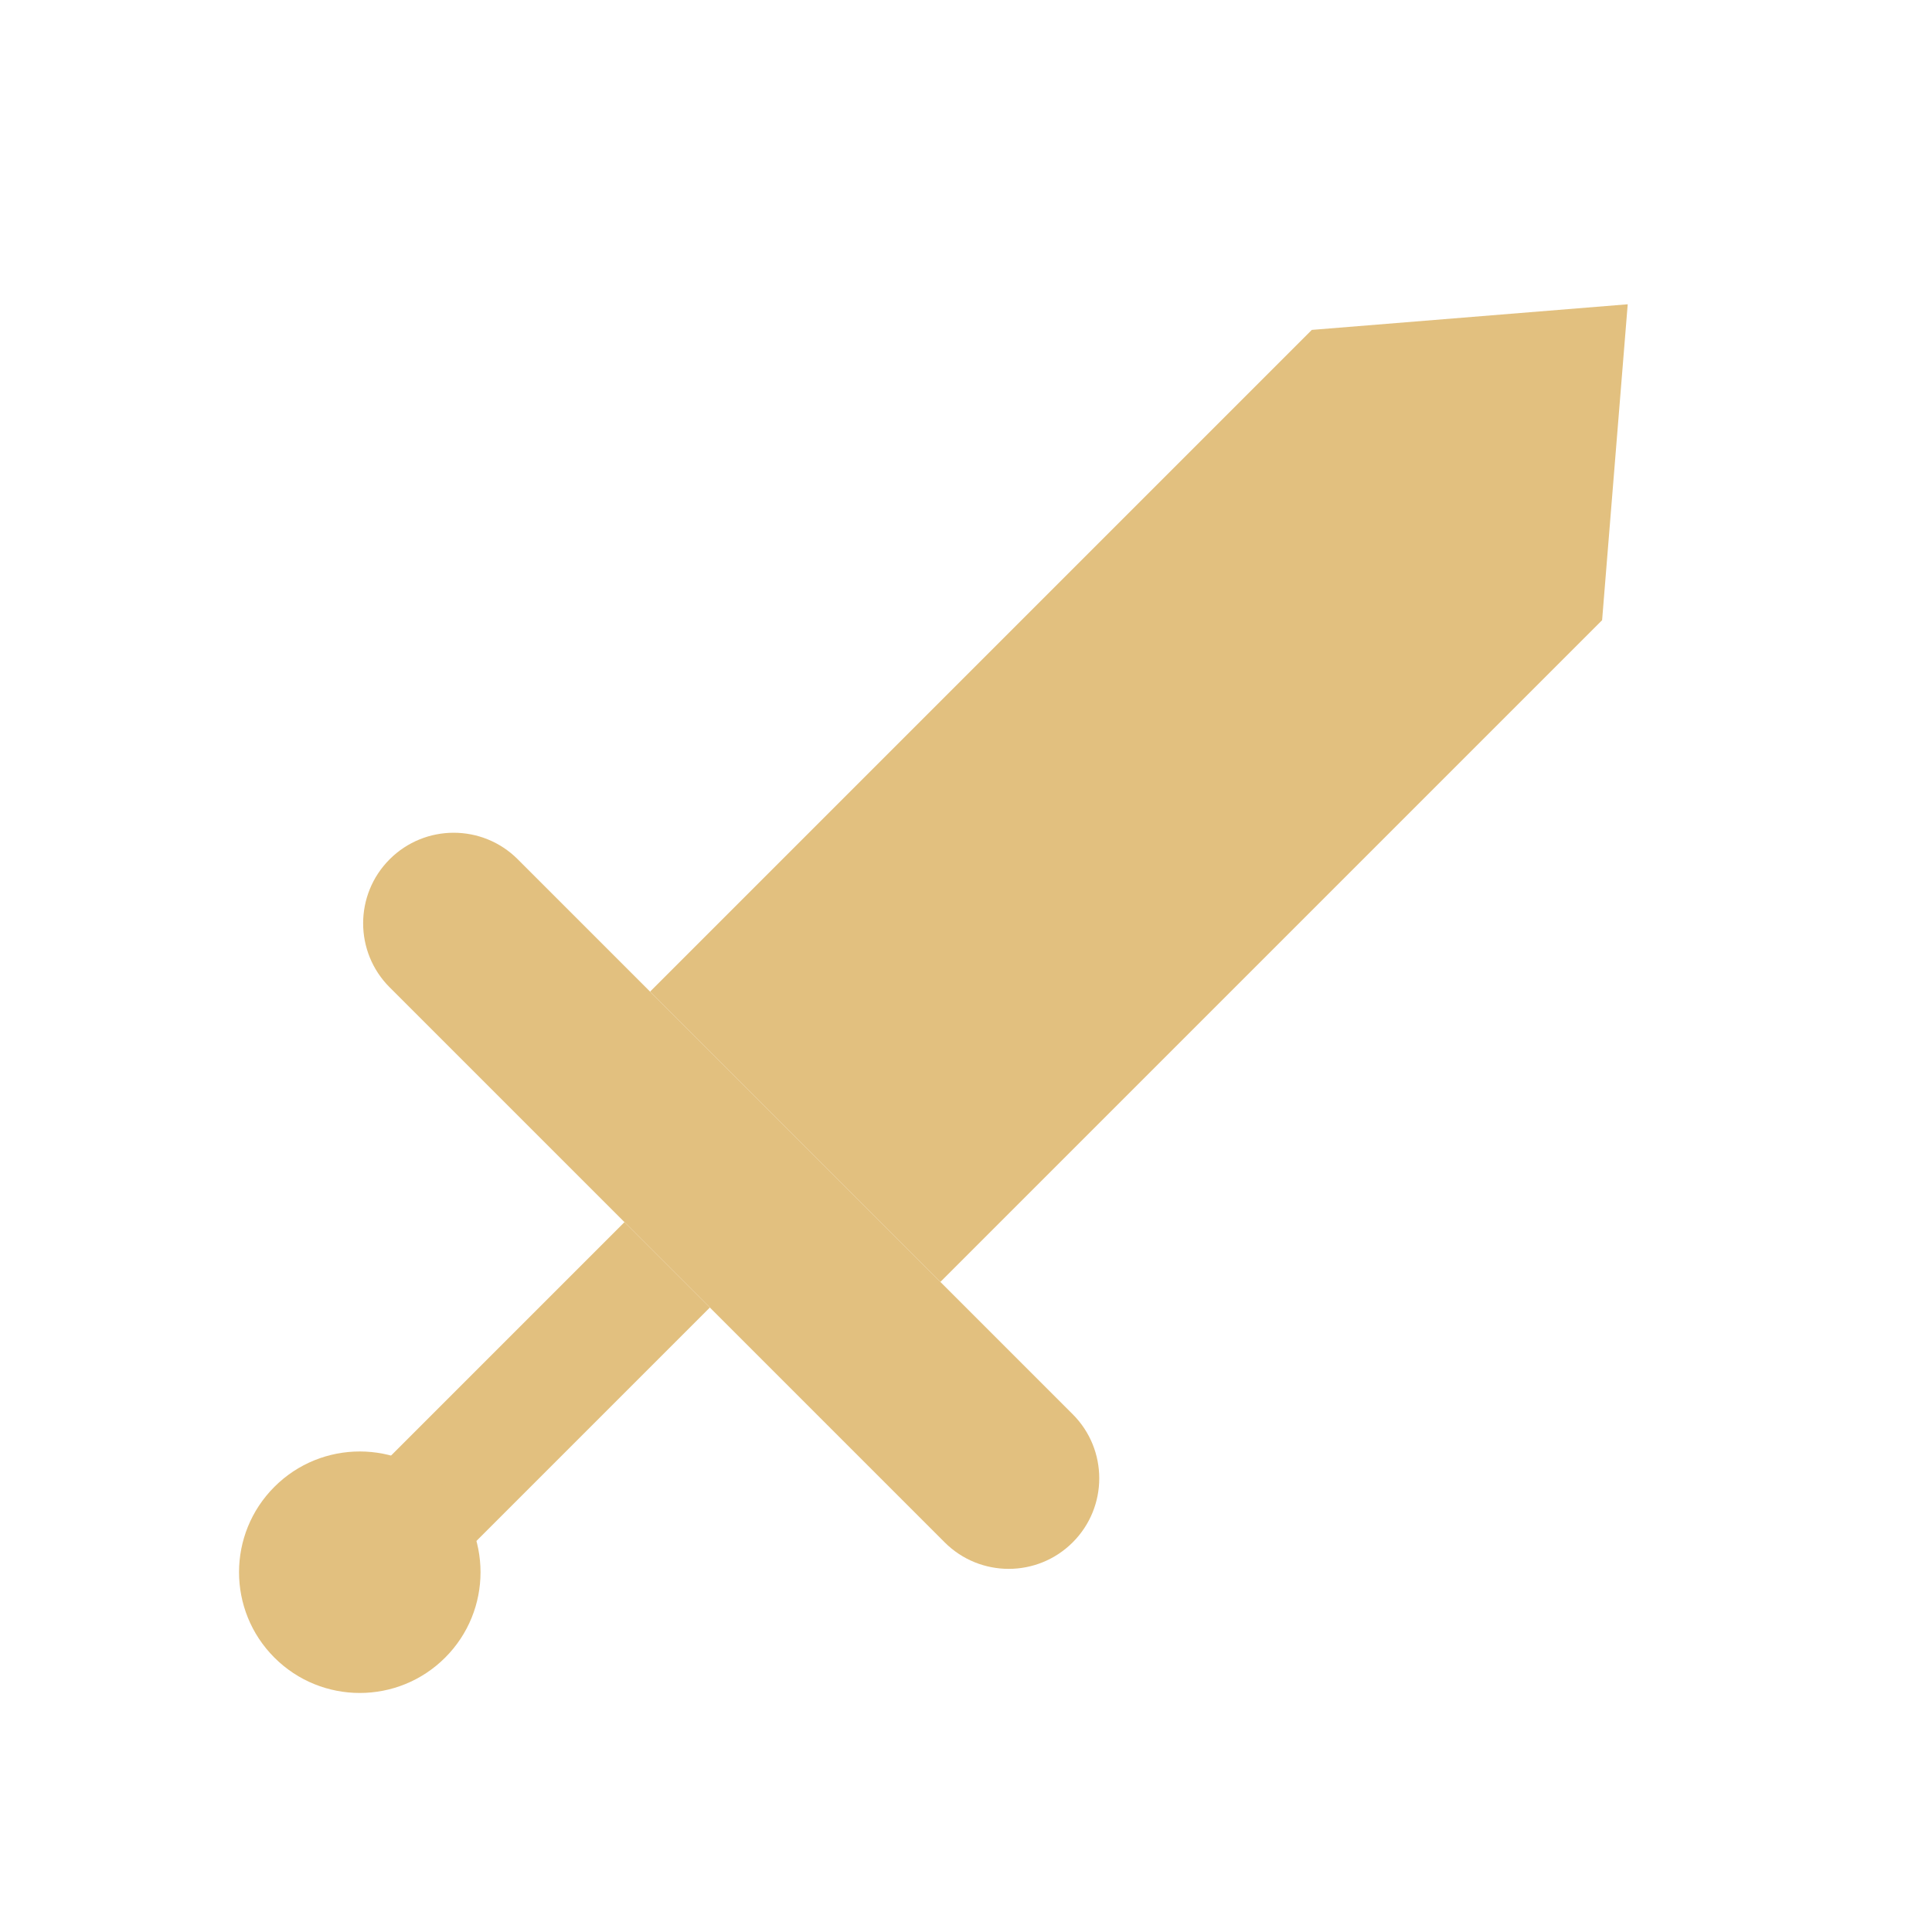
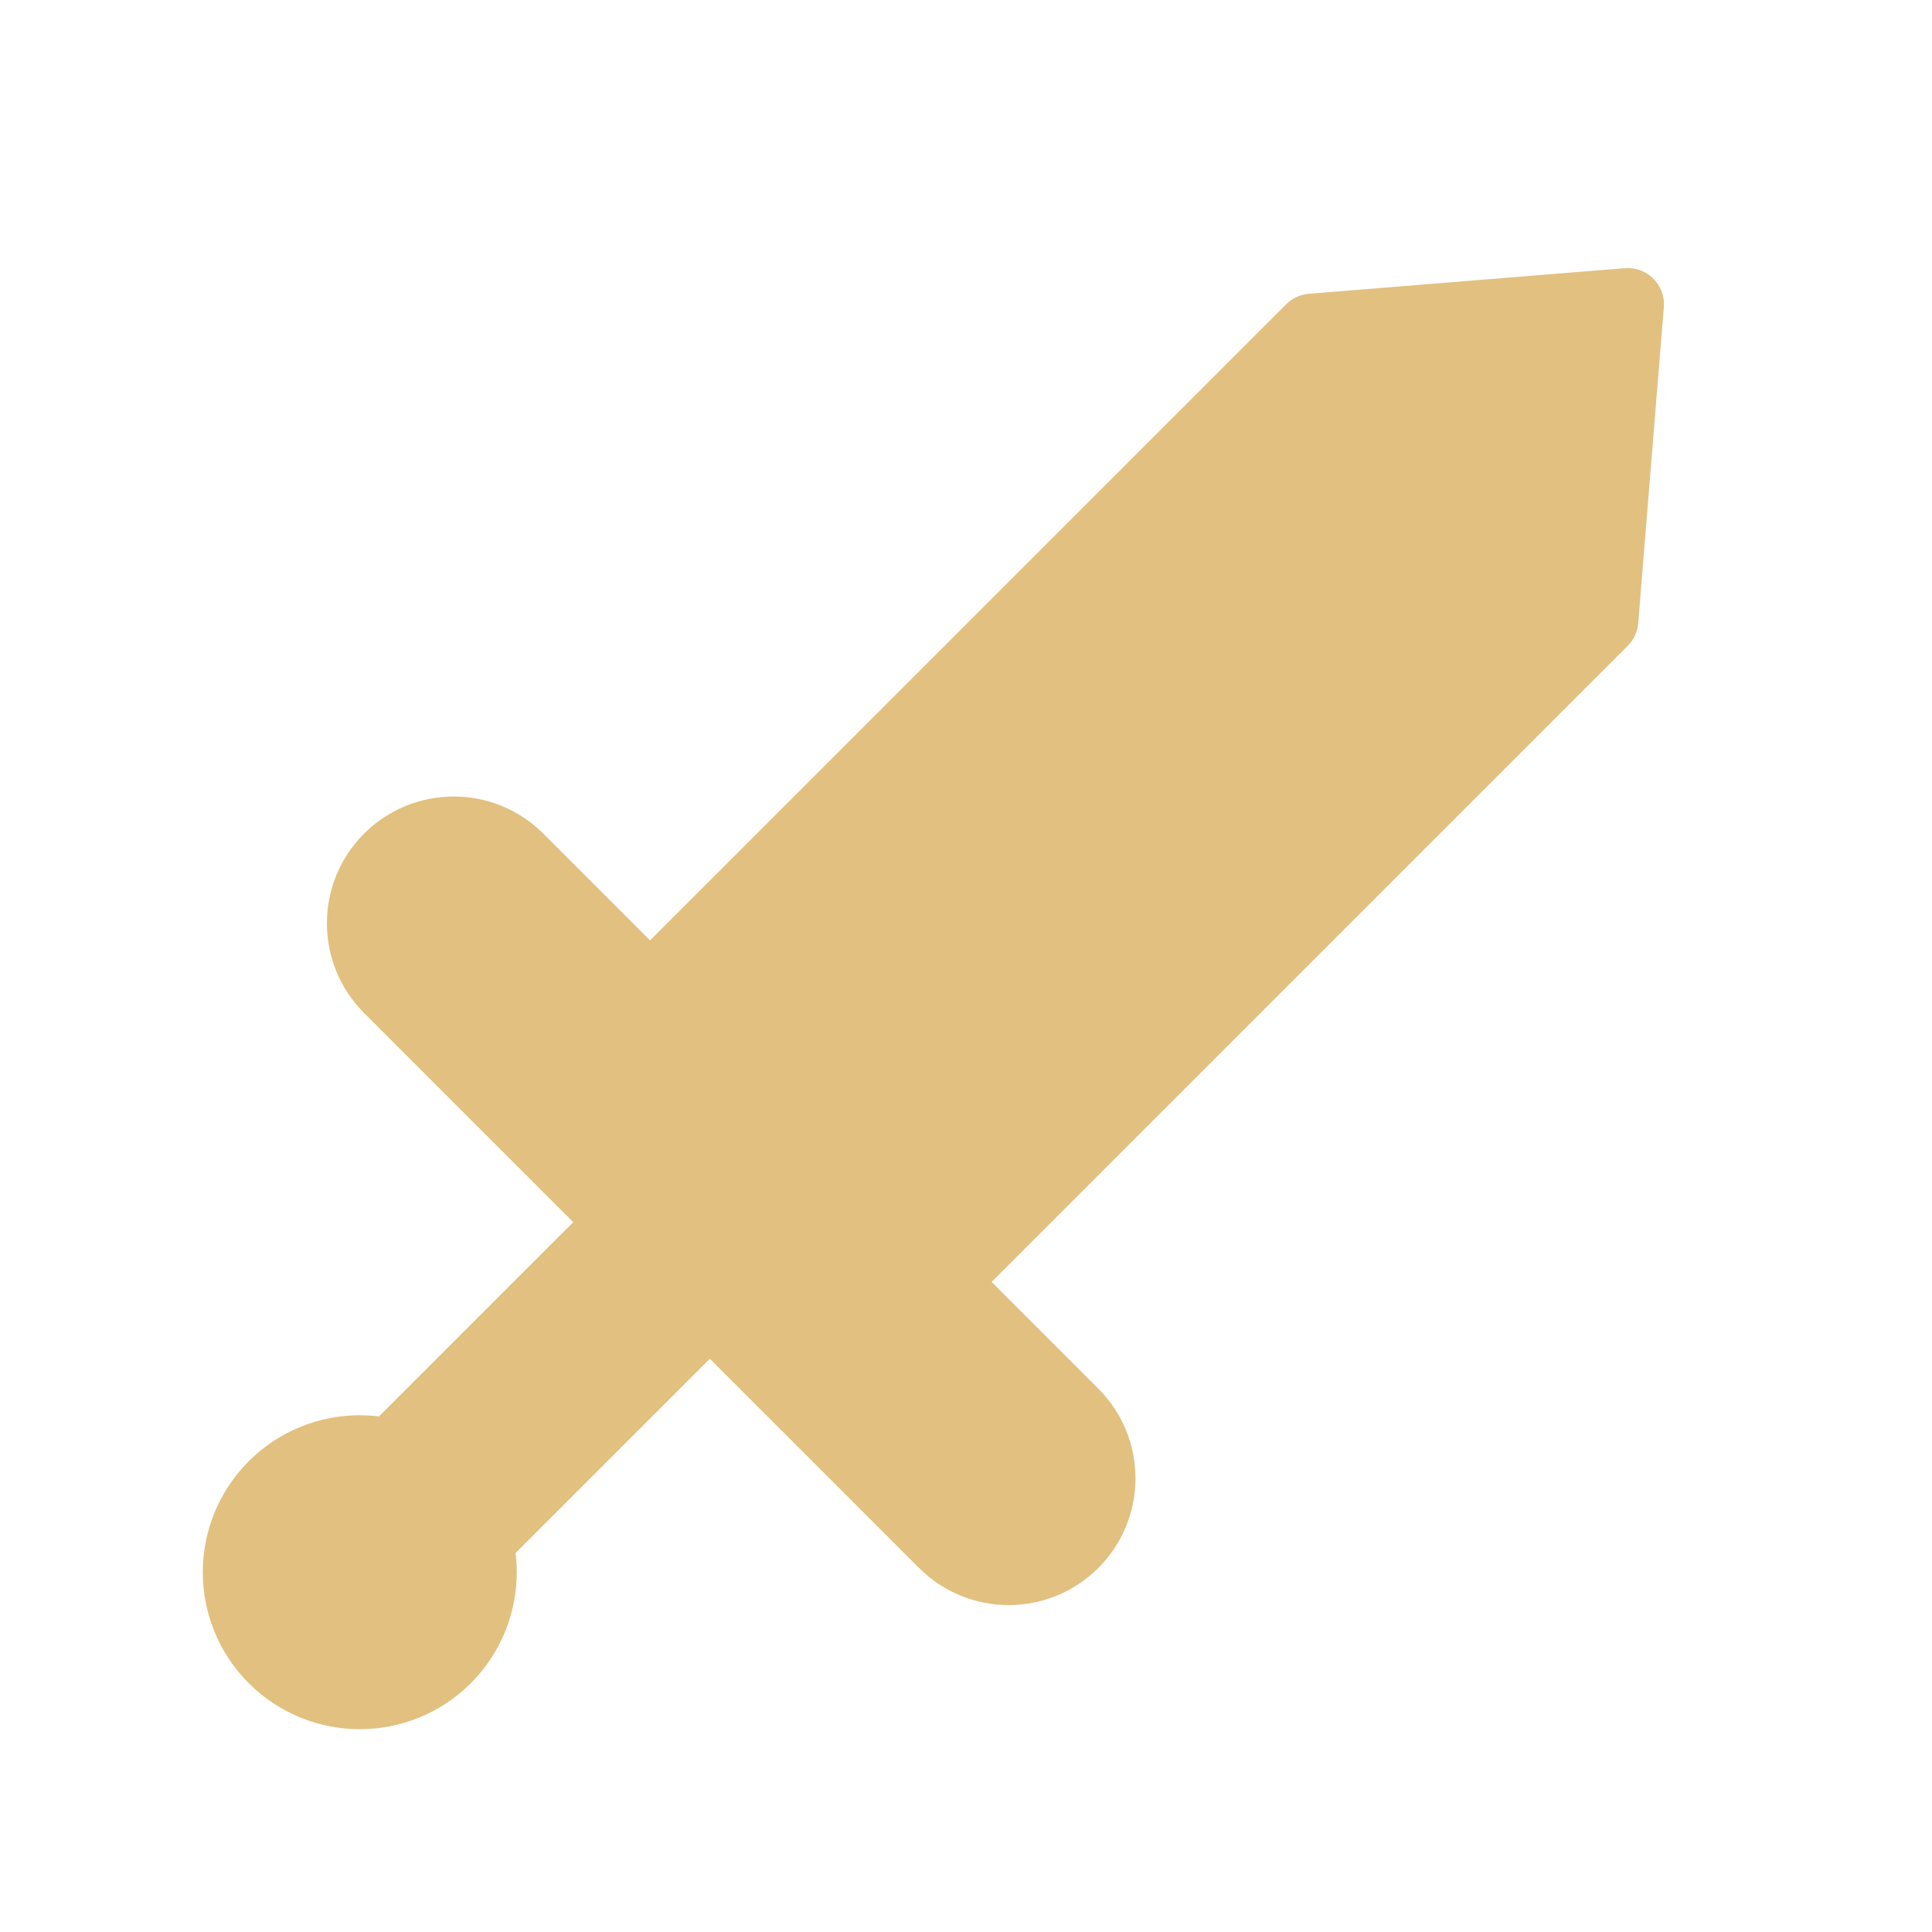
<svg xmlns="http://www.w3.org/2000/svg" viewBox="0 0 32 32" fill="#e2c07f" stroke="#e2c07f" stroke-width="0">
-   <g transform="rotate(45 16 16)">
+   <g transform="rotate(45 16 16)" stroke-width="1.2" stroke-linejoin="round">
    <path fill-rule="evenodd" d="M16 0.5L19.4 4.5V20H12.6V4.5Z" />
    <rect x="8" y="20" width="16" height="3" rx="1.5" />
    <rect x="15" y="23" width="2" height="6.5" rx="0" />
    <circle cx="16" cy="30.2" r="2" />
  </g>
</svg>
